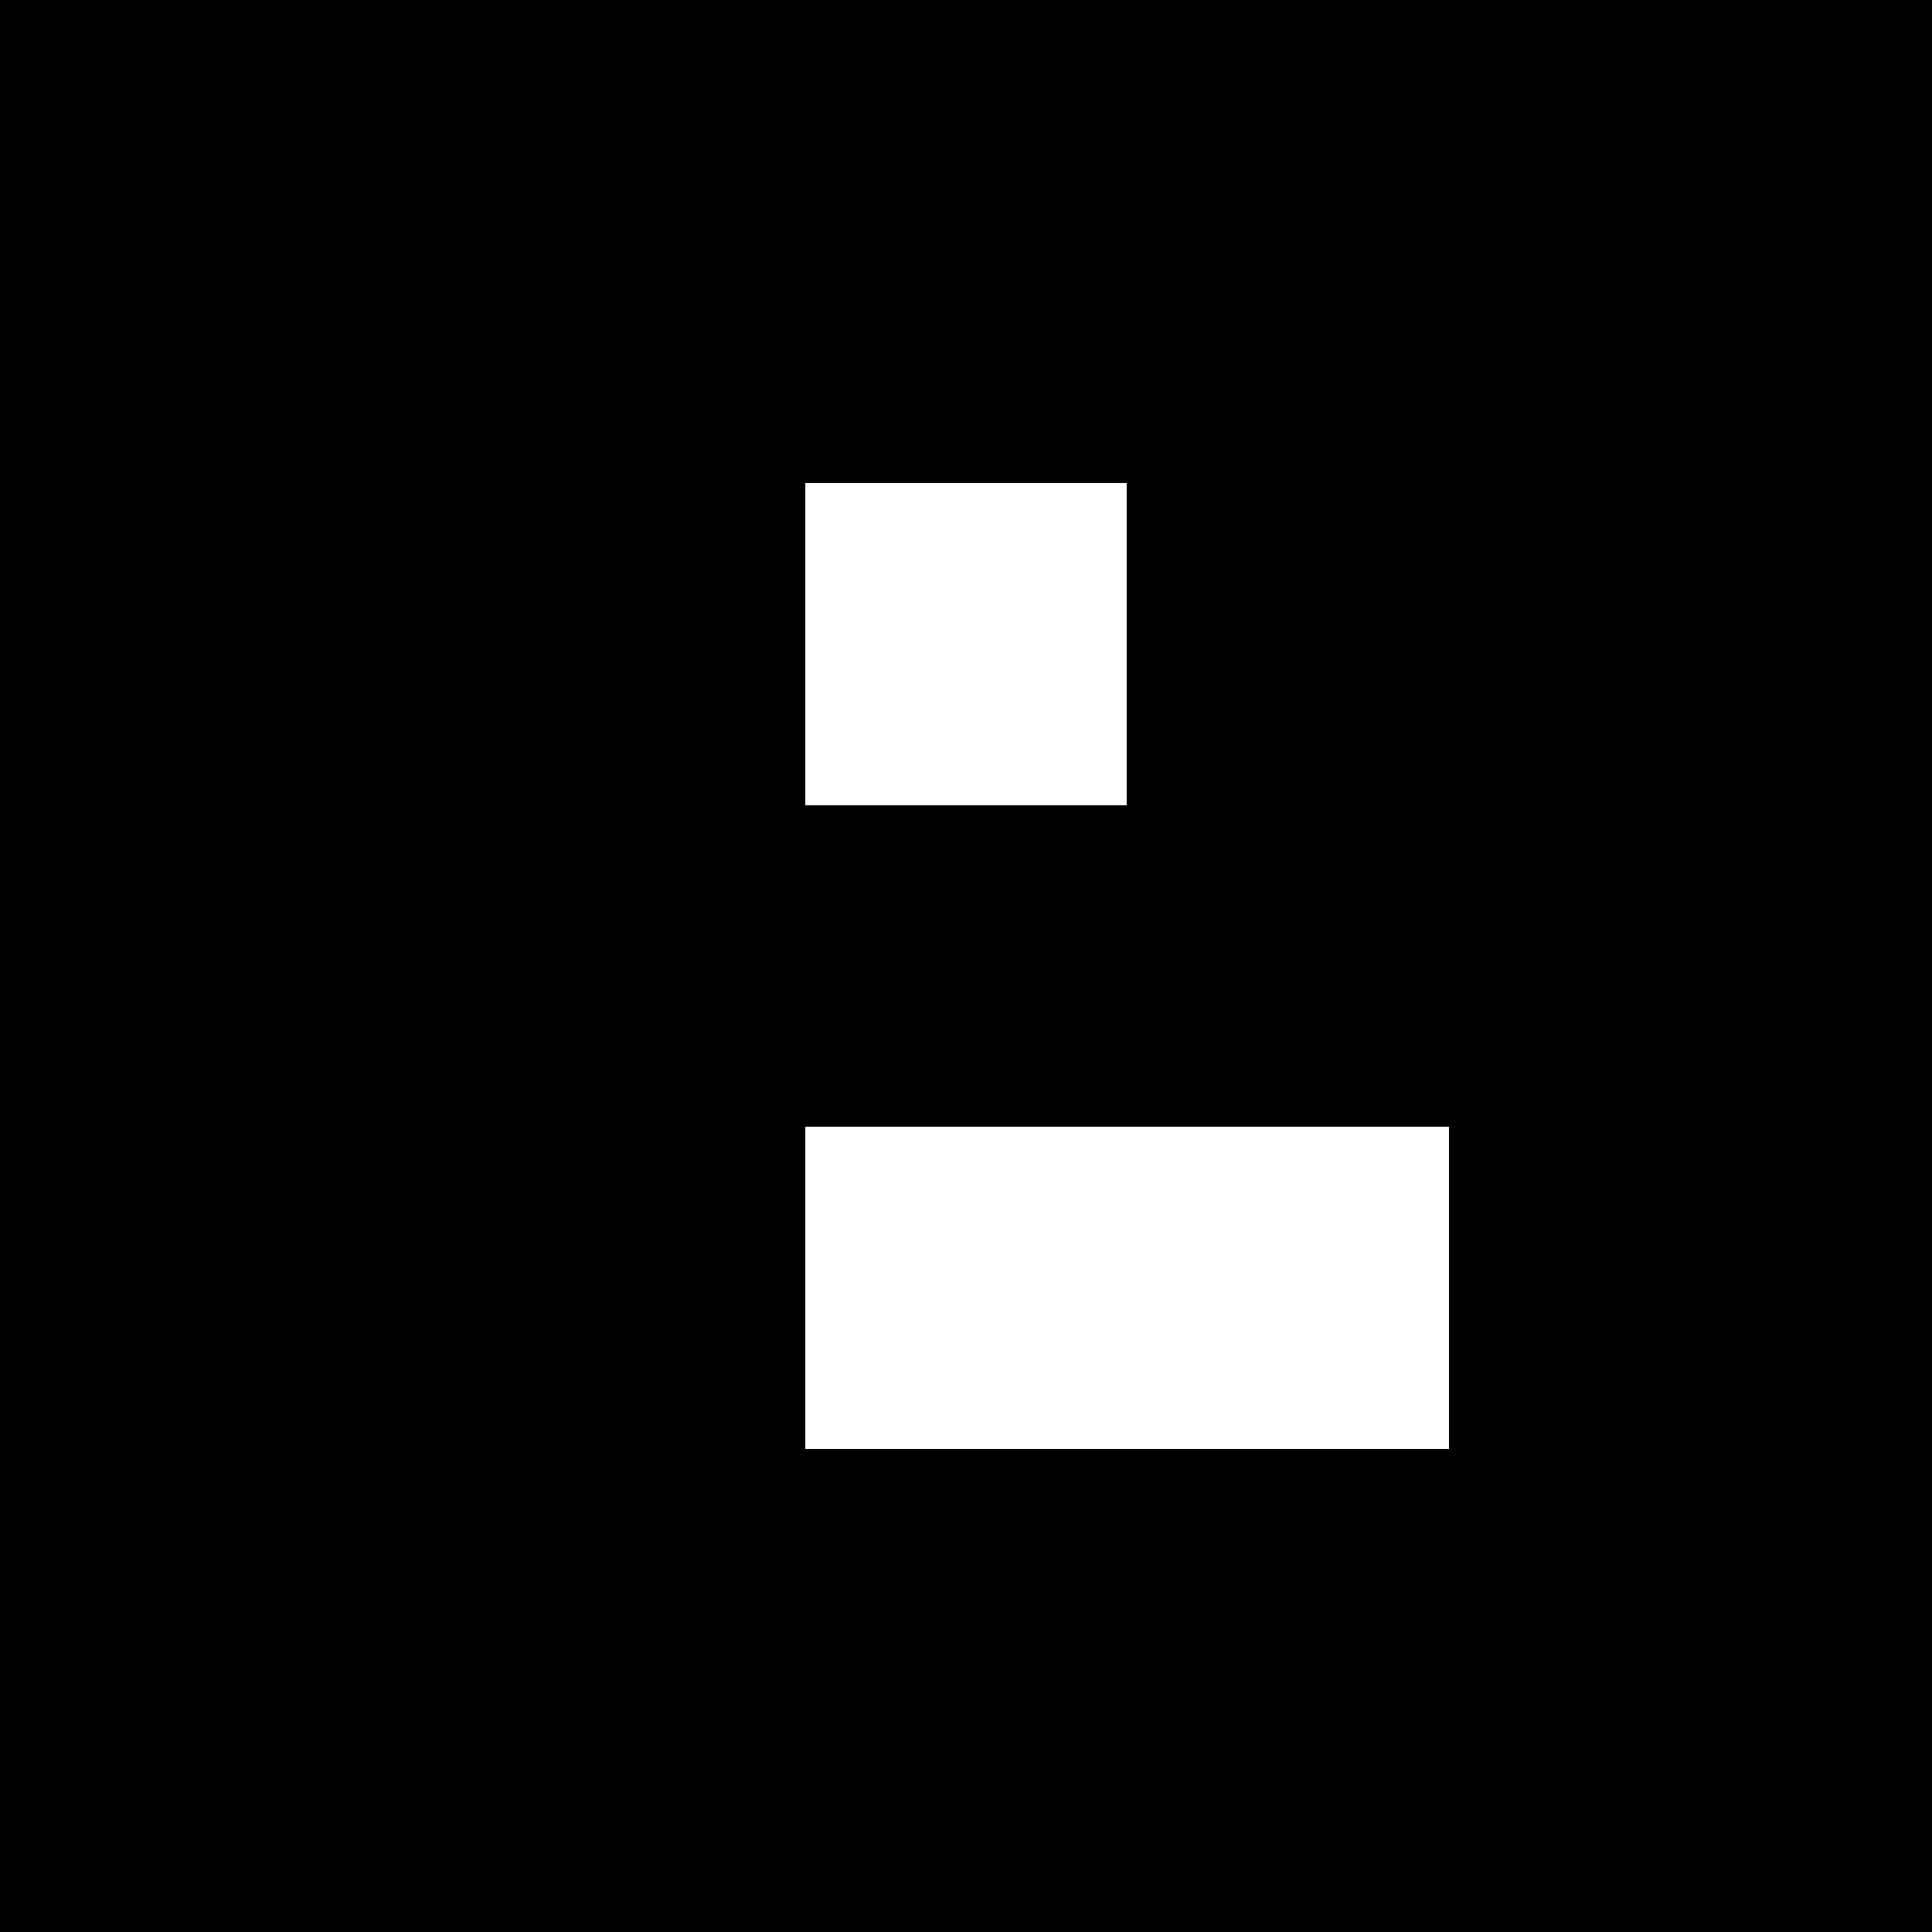
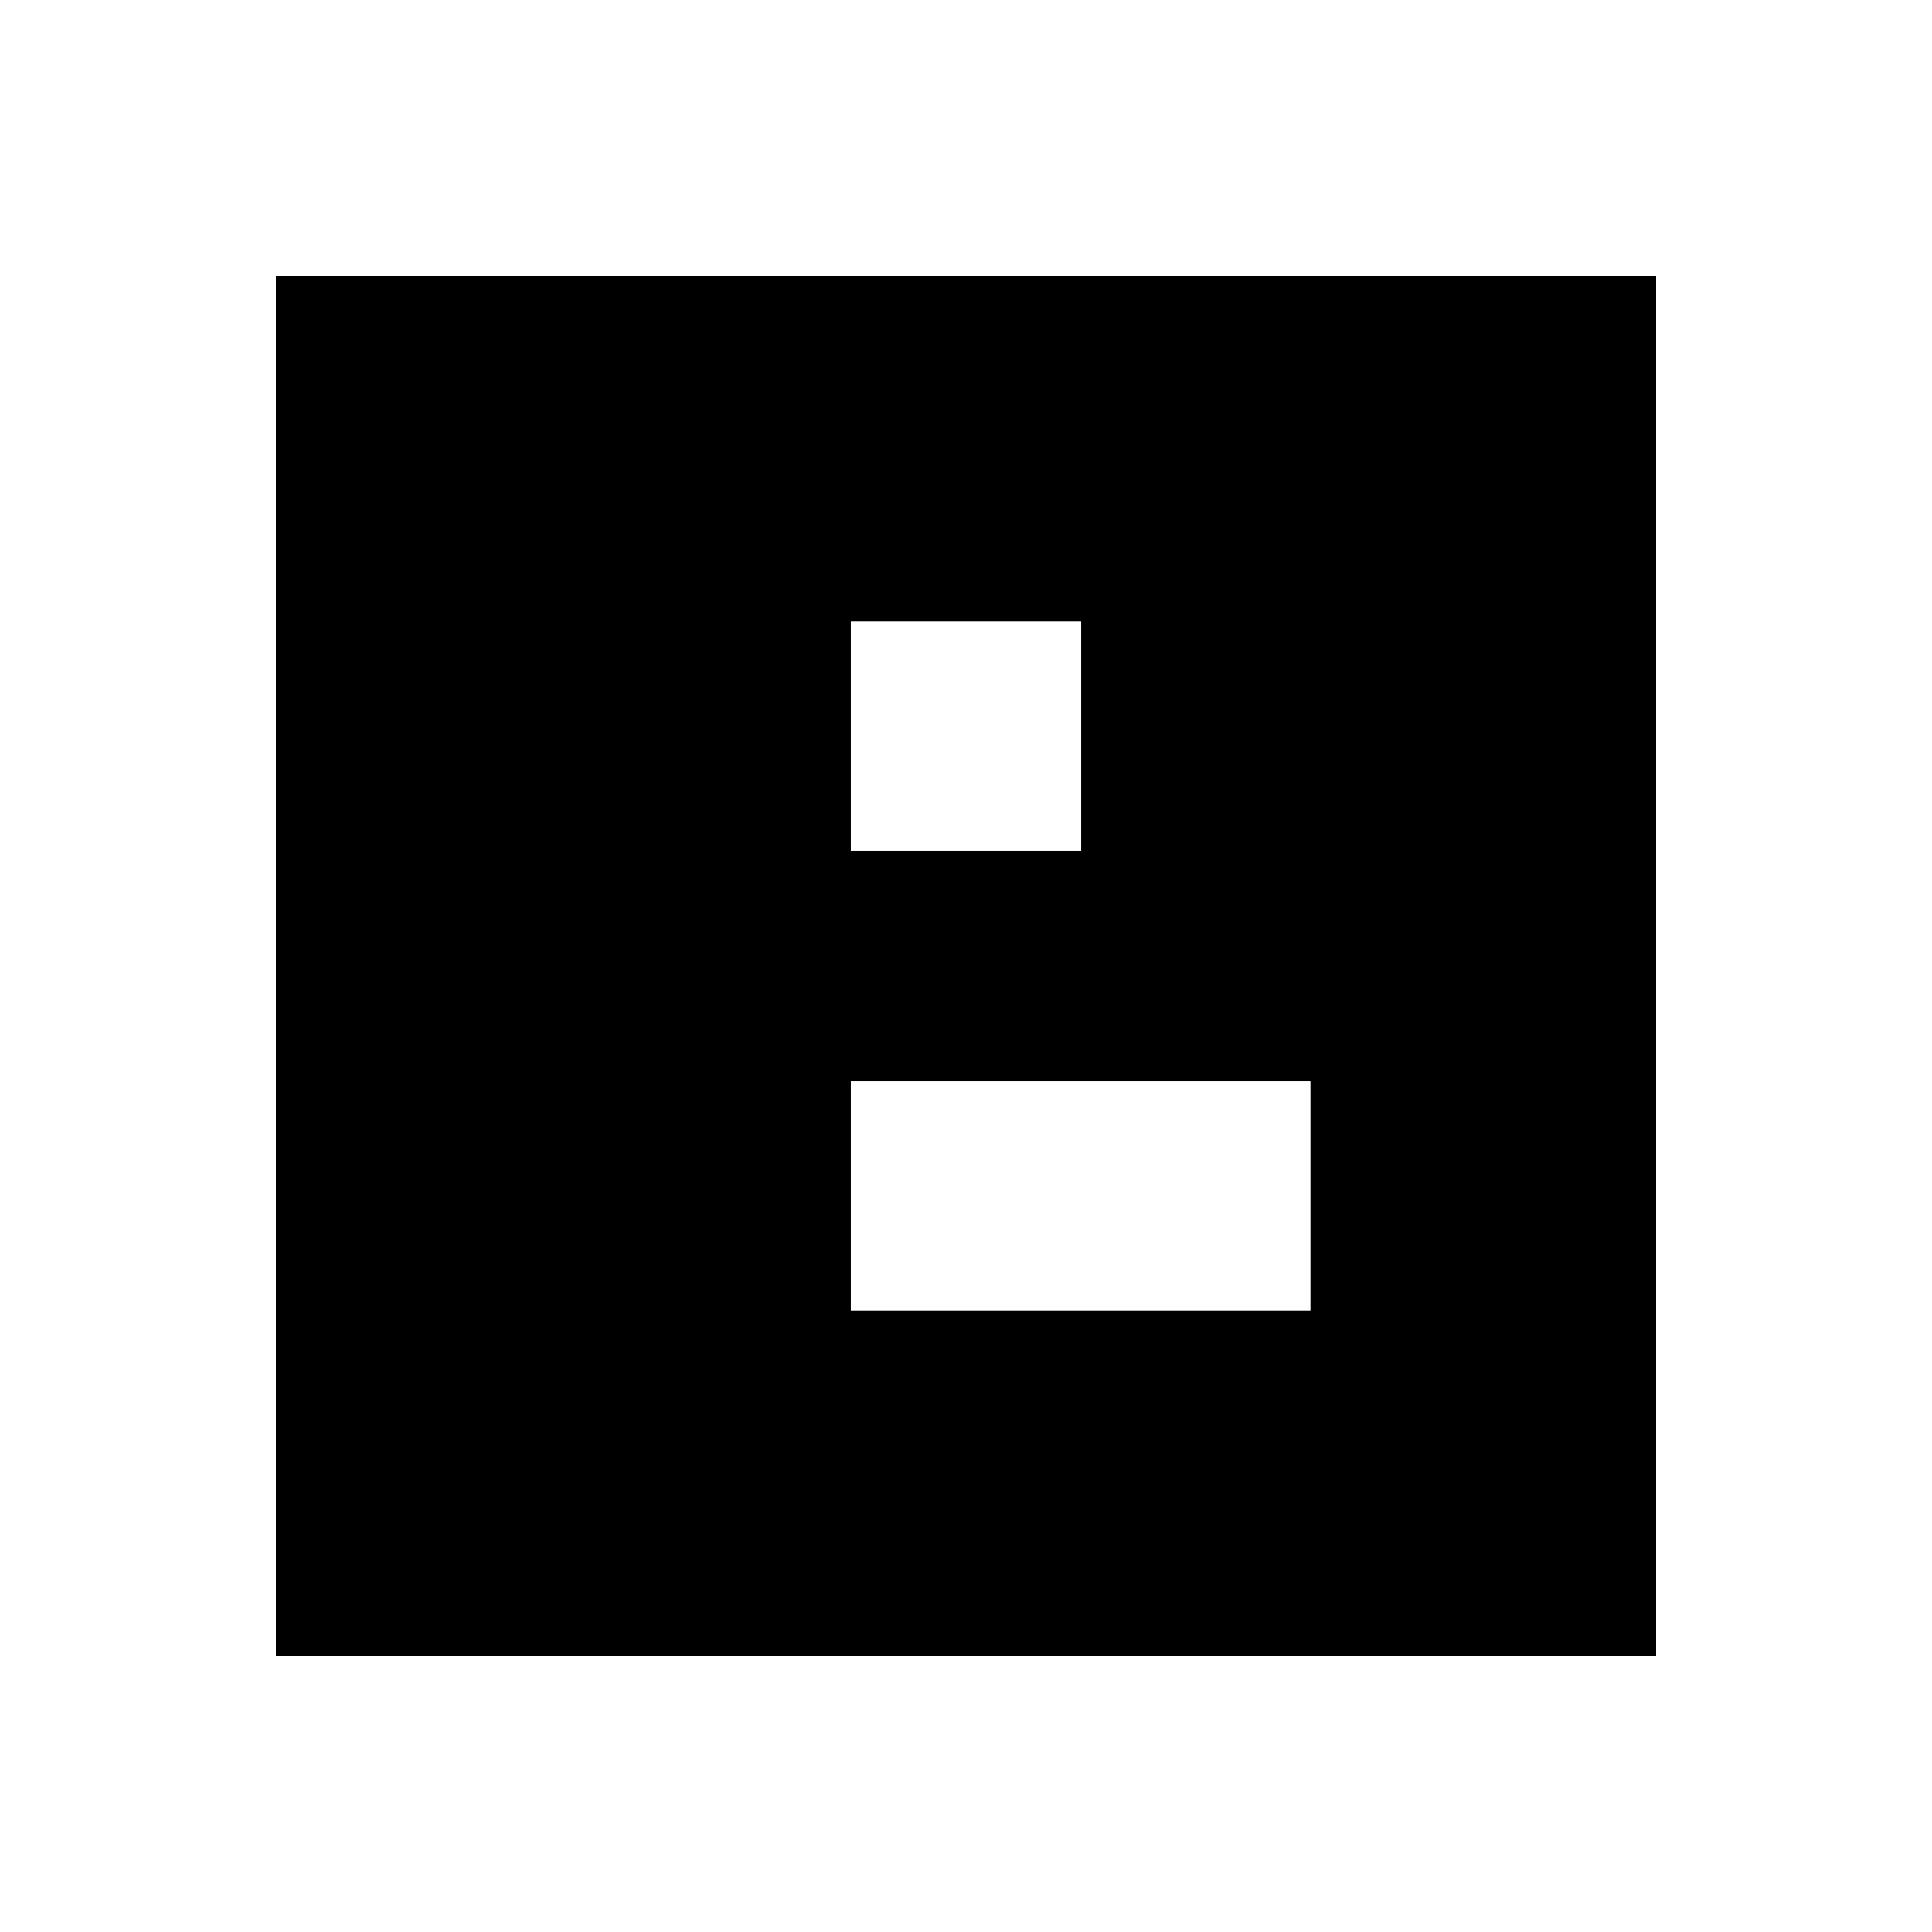
- <svg xmlns="http://www.w3.org/2000/svg" width="100.0mm" height="100.0mm" viewBox="0 0 100.0 100.0" shape-rendering="crispEdges">
-   <rect x="0" y="0" width="100.0" height="100.0" fill="#000000" />
-   <rect x="25.0" y="25.0" width="50.0" height="50.0" fill="#ffffff" />
-   <rect x="25" y="25" width="16.667" height="16.667" fill="#000000" />
-   <rect x="58.333" y="25" width="16.667" height="16.667" fill="#000000" />
-   <rect x="25" y="41.667" width="16.667" height="16.667" fill="#000000" />
-   <rect x="41.667" y="41.667" width="16.667" height="16.667" fill="#000000" />
-   <rect x="58.333" y="41.667" width="16.667" height="16.667" fill="#000000" />
-   <rect x="25" y="58.333" width="16.667" height="16.667" fill="#000000" />
+ <svg xmlns="http://www.w3.org/2000/svg" width="140.0mm" height="140.0mm" viewBox="0 0 140.0 140.0" shape-rendering="crispEdges">
+   <rect x="0" y="0" width="140.0" height="140.0" fill="#ffffff" />
+   <rect x="20.0" y="20.0" width="100.0" height="100.0" fill="#000000" />
+   <rect x="45.0" y="45.0" width="50.0" height="50.0" fill="#ffffff" />
+   <rect x="45" y="45" width="16.667" height="16.667" fill="#000000" />
+   <rect x="78.333" y="45" width="16.667" height="16.667" fill="#000000" />
+   <rect x="45" y="61.667" width="16.667" height="16.667" fill="#000000" />
+   <rect x="61.667" y="61.667" width="16.667" height="16.667" fill="#000000" />
+   <rect x="78.333" y="61.667" width="16.667" height="16.667" fill="#000000" />
+   <rect x="45" y="78.333" width="16.667" height="16.667" fill="#000000" />
</svg>
